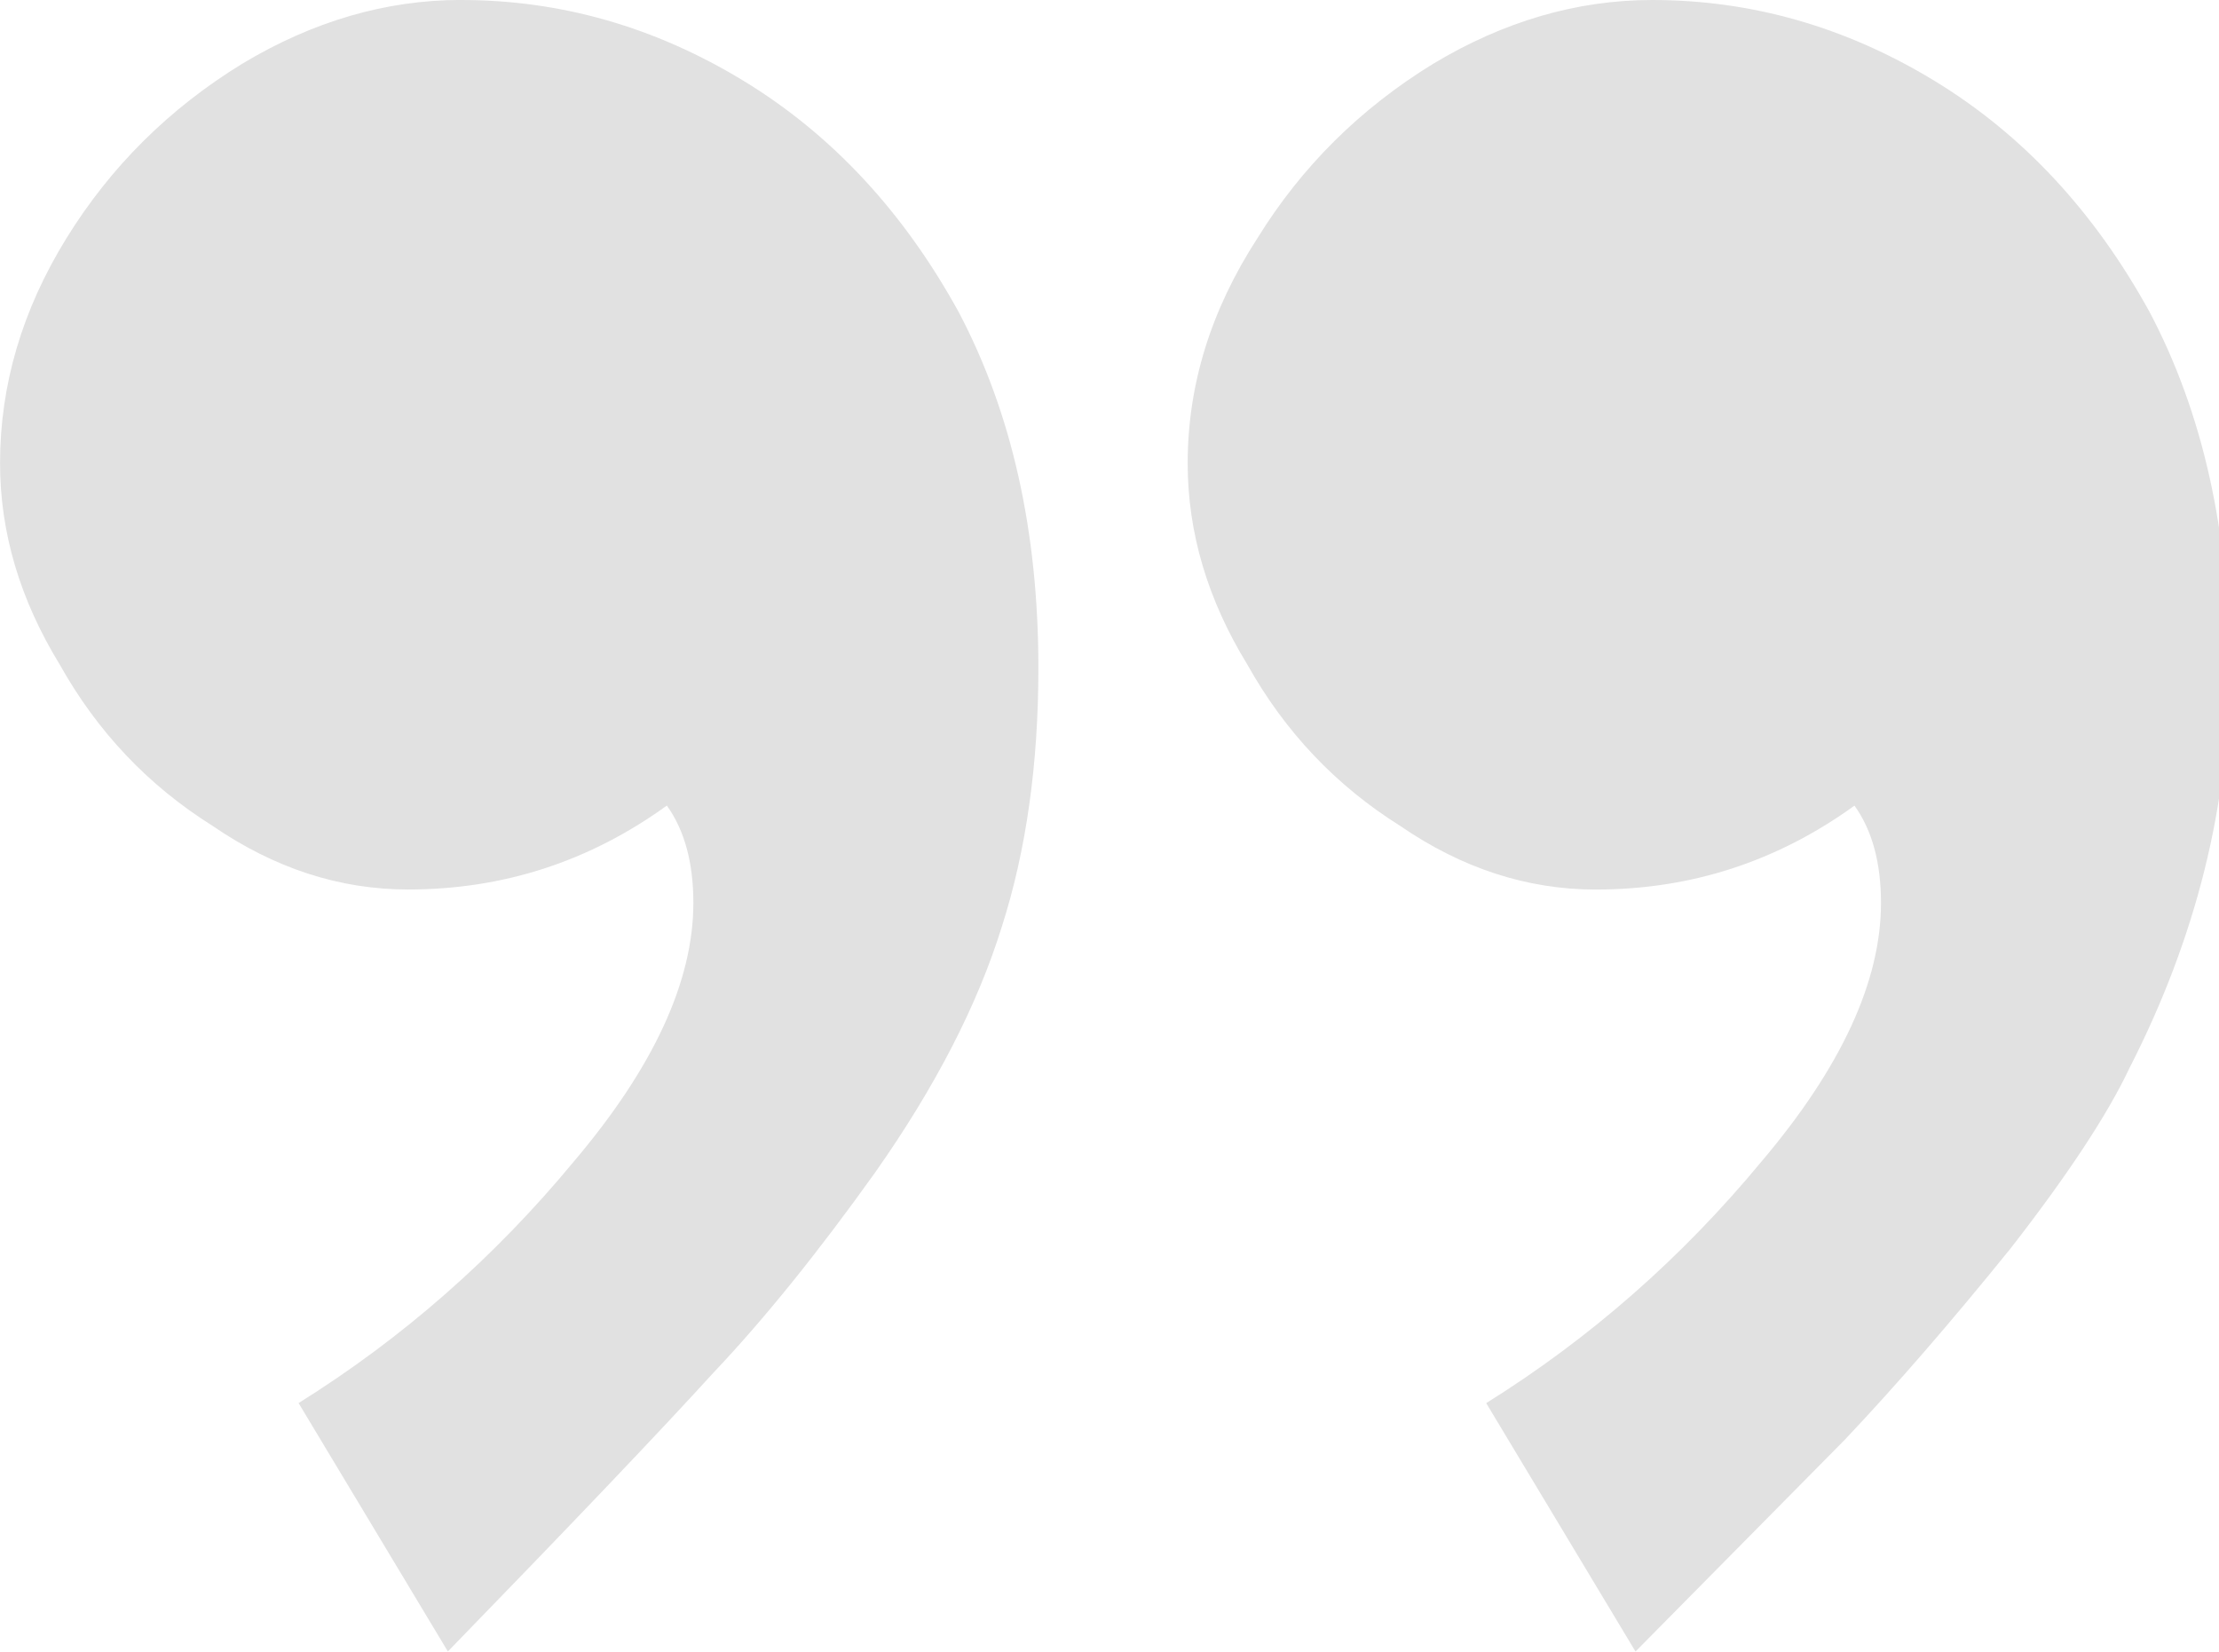
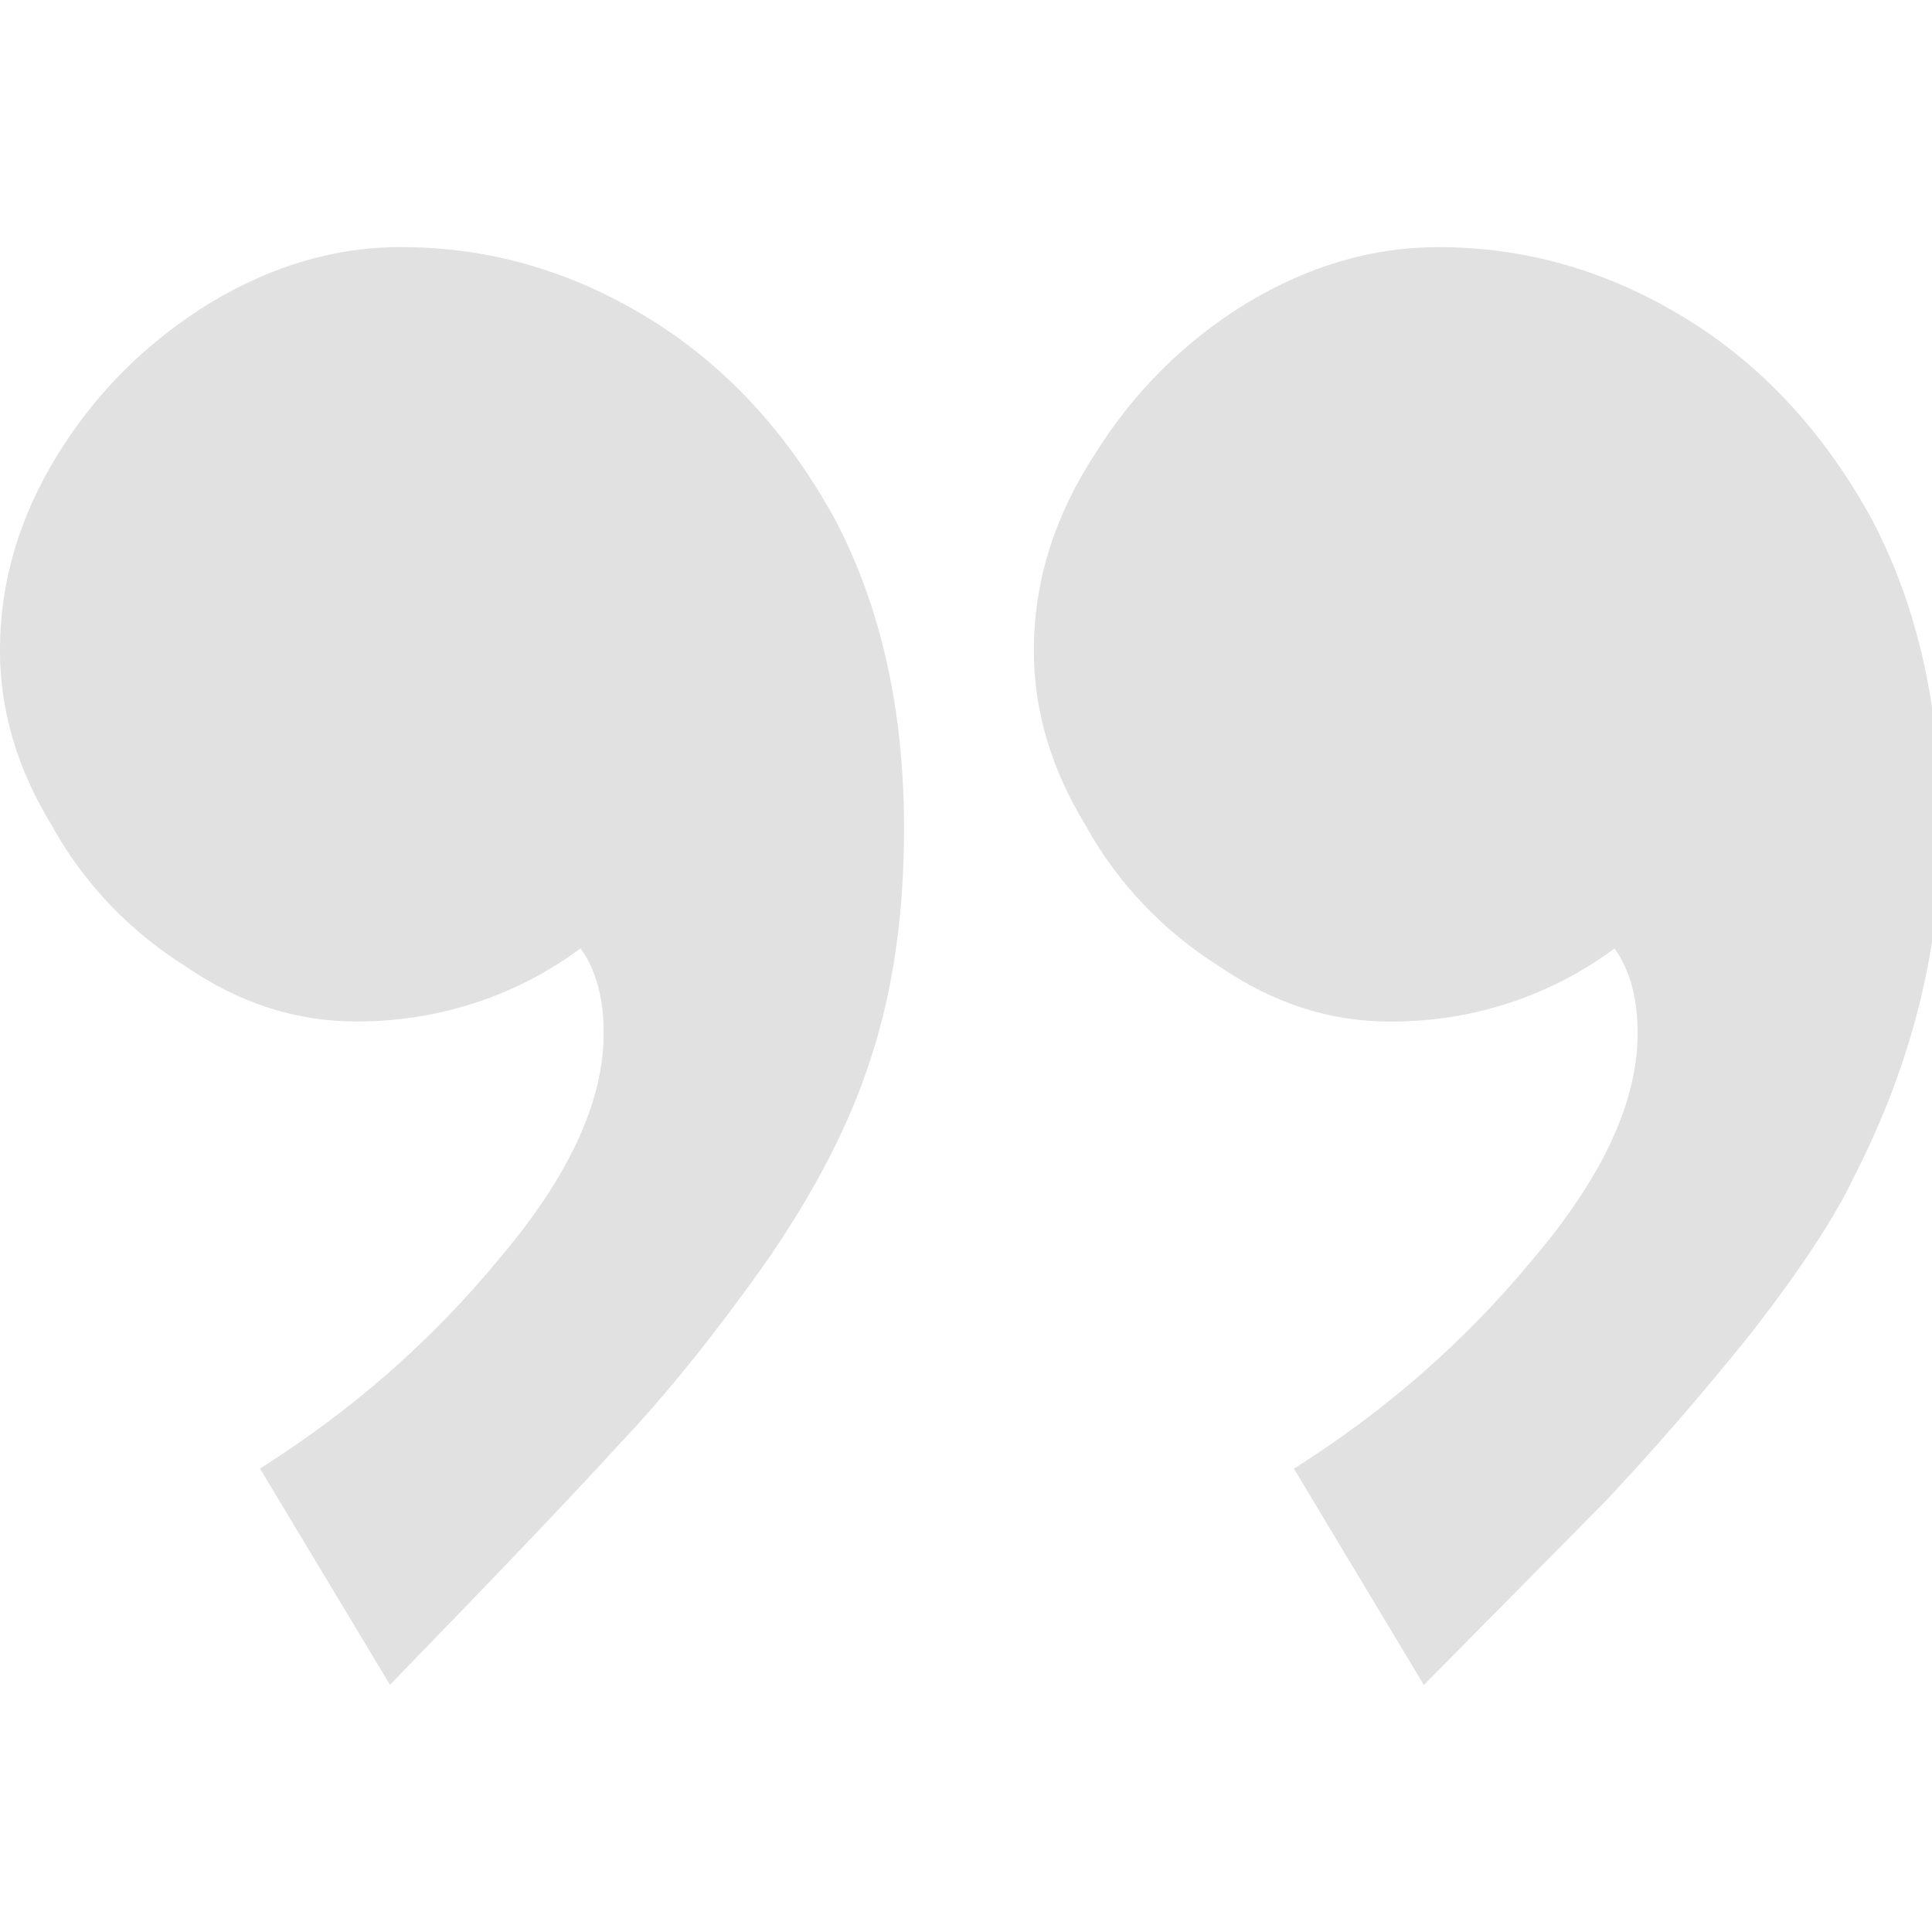
- <svg xmlns="http://www.w3.org/2000/svg" version="1.1" width="43" height="32" viewBox="0 0 43 32">
-   <path fill="#e1e1e1" d="M32.014 0c1.929 0 3.75 0.52 5.464 1.561s3.107 2.537 4.179 4.488c1.029 1.951 1.543 4.249 1.543 6.894s-0.643 5.225-1.929 7.74c-0.429 0.911-1.2 2.081-2.314 3.512-1.157 1.431-2.229 2.667-3.214 3.707l-4.050 4.098-2.893-4.813c2.014-1.257 3.793-2.818 5.336-4.683 1.543-1.821 2.314-3.491 2.314-5.008 0-0.78-0.171-1.409-0.514-1.886-1.5 1.084-3.171 1.626-5.014 1.626-1.329 0-2.593-0.412-3.793-1.236-1.243-0.78-2.229-1.821-2.957-3.122-0.771-1.258-1.157-2.558-1.157-3.902 0-1.518 0.45-2.97 1.35-4.358 0.857-1.388 1.993-2.515 3.407-3.382 1.371-0.824 2.786-1.236 4.243-1.236zM8.936 0c1.929 0 3.75 0.52 5.464 1.561s3.107 2.537 4.179 4.488c1.029 1.951 1.543 4.249 1.543 6.894 0 1.864-0.236 3.534-0.707 5.008-0.471 1.518-1.286 3.1-2.443 4.748-1.114 1.561-2.164 2.862-3.15 3.902-0.986 1.084-2.7 2.884-5.143 5.398l-2.893-4.813c2.014-1.257 3.793-2.818 5.336-4.683 1.543-1.821 2.314-3.491 2.314-5.008 0-0.78-0.171-1.409-0.514-1.886-1.5 1.084-3.171 1.626-5.014 1.626-1.329 0-2.593-0.412-3.793-1.236-1.243-0.78-2.229-1.821-2.957-3.122-0.771-1.258-1.157-2.558-1.157-3.902 0-1.518 0.429-2.97 1.286-4.358s1.993-2.515 3.407-3.382c1.371-0.824 2.786-1.236 4.243-1.236z" />
+ <svg xmlns="http://www.w3.org/2000/svg" version="1.1" width="32" height="32" viewBox="0 0 32 32">
+   <path fill="#e1e1e1" d="M23.824 4.093c1.436 0 2.791 0.387 4.066 1.162s2.312 1.888 3.11 3.34c0.766 1.452 1.148 3.162 1.148 5.13s-0.479 3.888-1.436 5.76c-0.319 0.678-0.893 1.549-1.722 2.614-0.818 1.018-1.6 1.916-2.415 2.784l0.023-0.025-3.014 3.050-2.153-3.582c1.535-0.969 2.846-2.124 3.949-3.458l0.022-0.027c1.148-1.355 1.722-2.598 1.722-3.727 0-0.58-0.127-1.049-0.383-1.404-1.018 0.756-2.299 1.21-3.687 1.21-0.016 0-0.031-0-0.047-0h0.002c-0.989 0-1.93-0.307-2.823-0.92-0.921-0.582-1.665-1.365-2.184-2.291l-0.017-0.032c-0.574-0.936-0.861-1.904-0.861-2.904 0-1.13 0.335-2.21 1.005-3.243 0.644-1.034 1.496-1.88 2.502-2.498l0.033-0.019c1.020-0.613 2.073-0.92 3.158-0.92zM6.65 4.093c1.436 0 2.791 0.387 4.066 1.162s2.312 1.888 3.11 3.34c0.766 1.452 1.148 3.162 1.148 5.13 0 1.387-0.176 2.63-0.526 3.727-0.351 1.13-0.957 2.307-1.818 3.533-0.829 1.162-1.61 2.13-2.344 2.904-0.734 0.807-2.009 2.146-3.827 4.017l-2.153-3.582c1.535-0.969 2.846-2.124 3.949-3.458l0.022-0.027c1.148-1.355 1.722-2.598 1.722-3.727 0-0.58-0.127-1.049-0.383-1.404-1.018 0.756-2.299 1.21-3.687 1.21-0.016 0-0.031-0-0.047-0h0.002c-0.989 0-1.93-0.307-2.823-0.92-0.921-0.582-1.665-1.365-2.184-2.291l-0.017-0.032c-0.574-0.936-0.861-1.904-0.861-2.904 0-1.13 0.319-2.21 0.957-3.243s1.483-1.872 2.535-2.517c1.020-0.613 2.073-0.92 3.158-0.92z" />
</svg>
